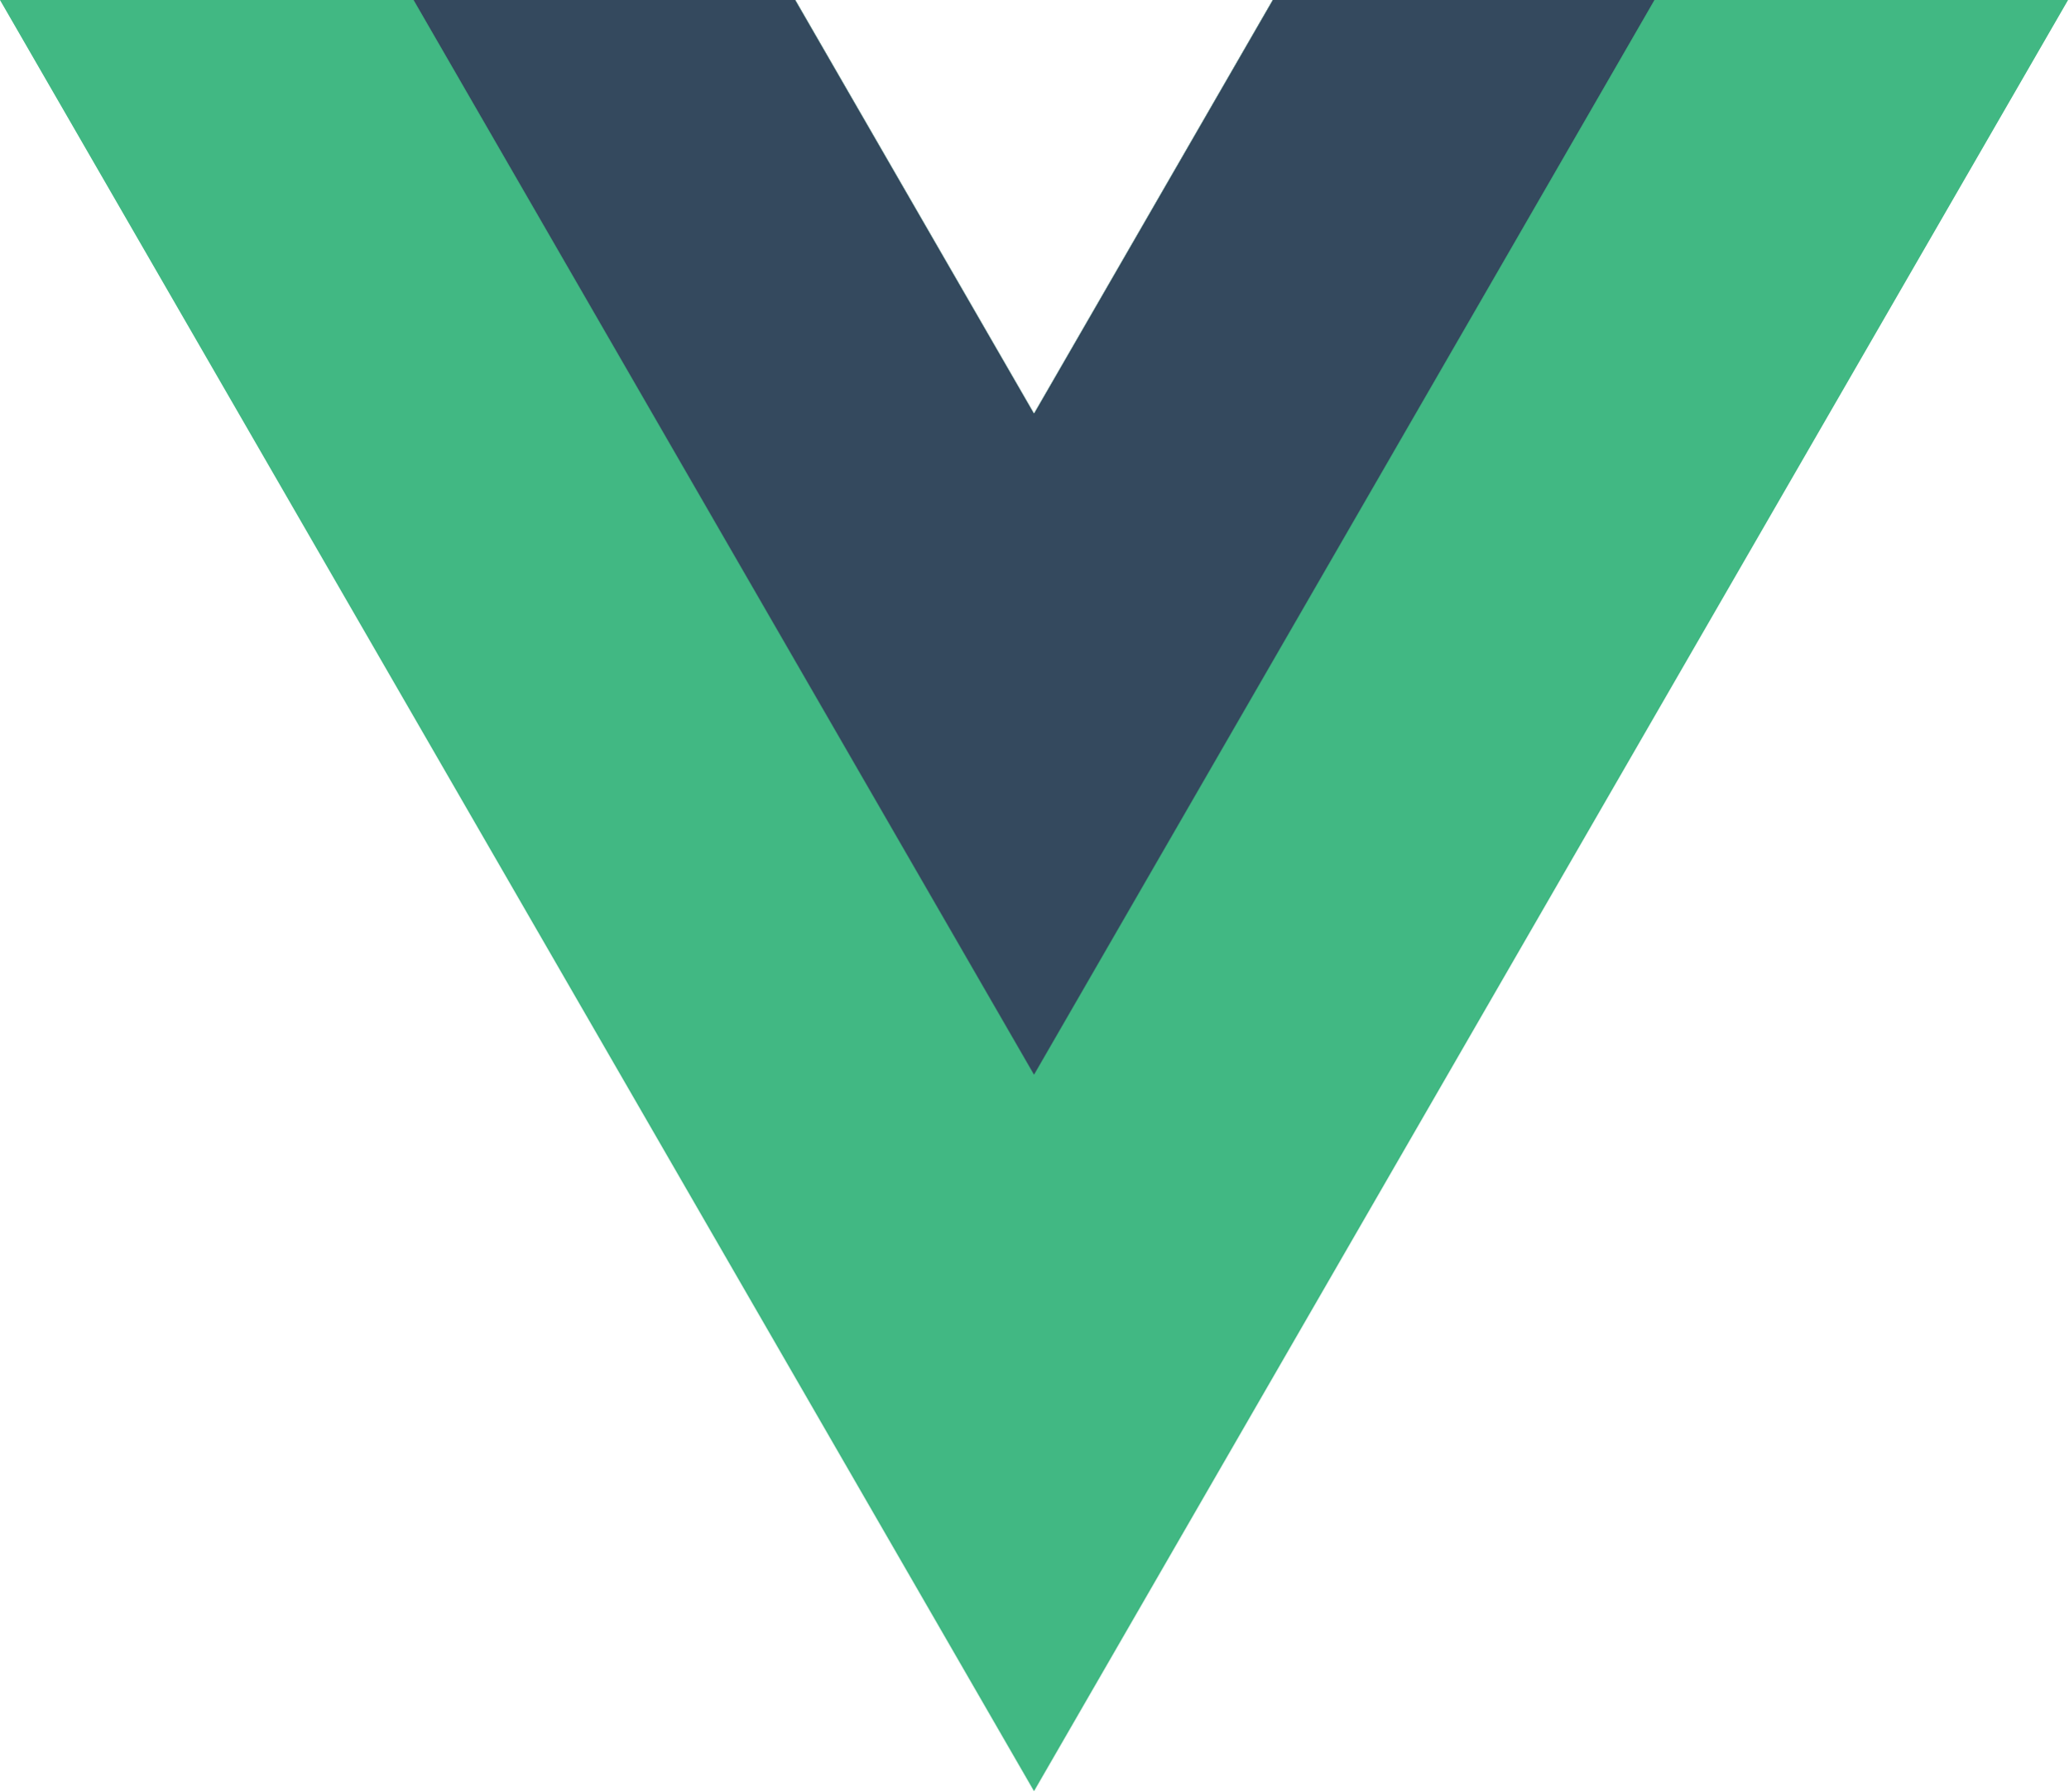
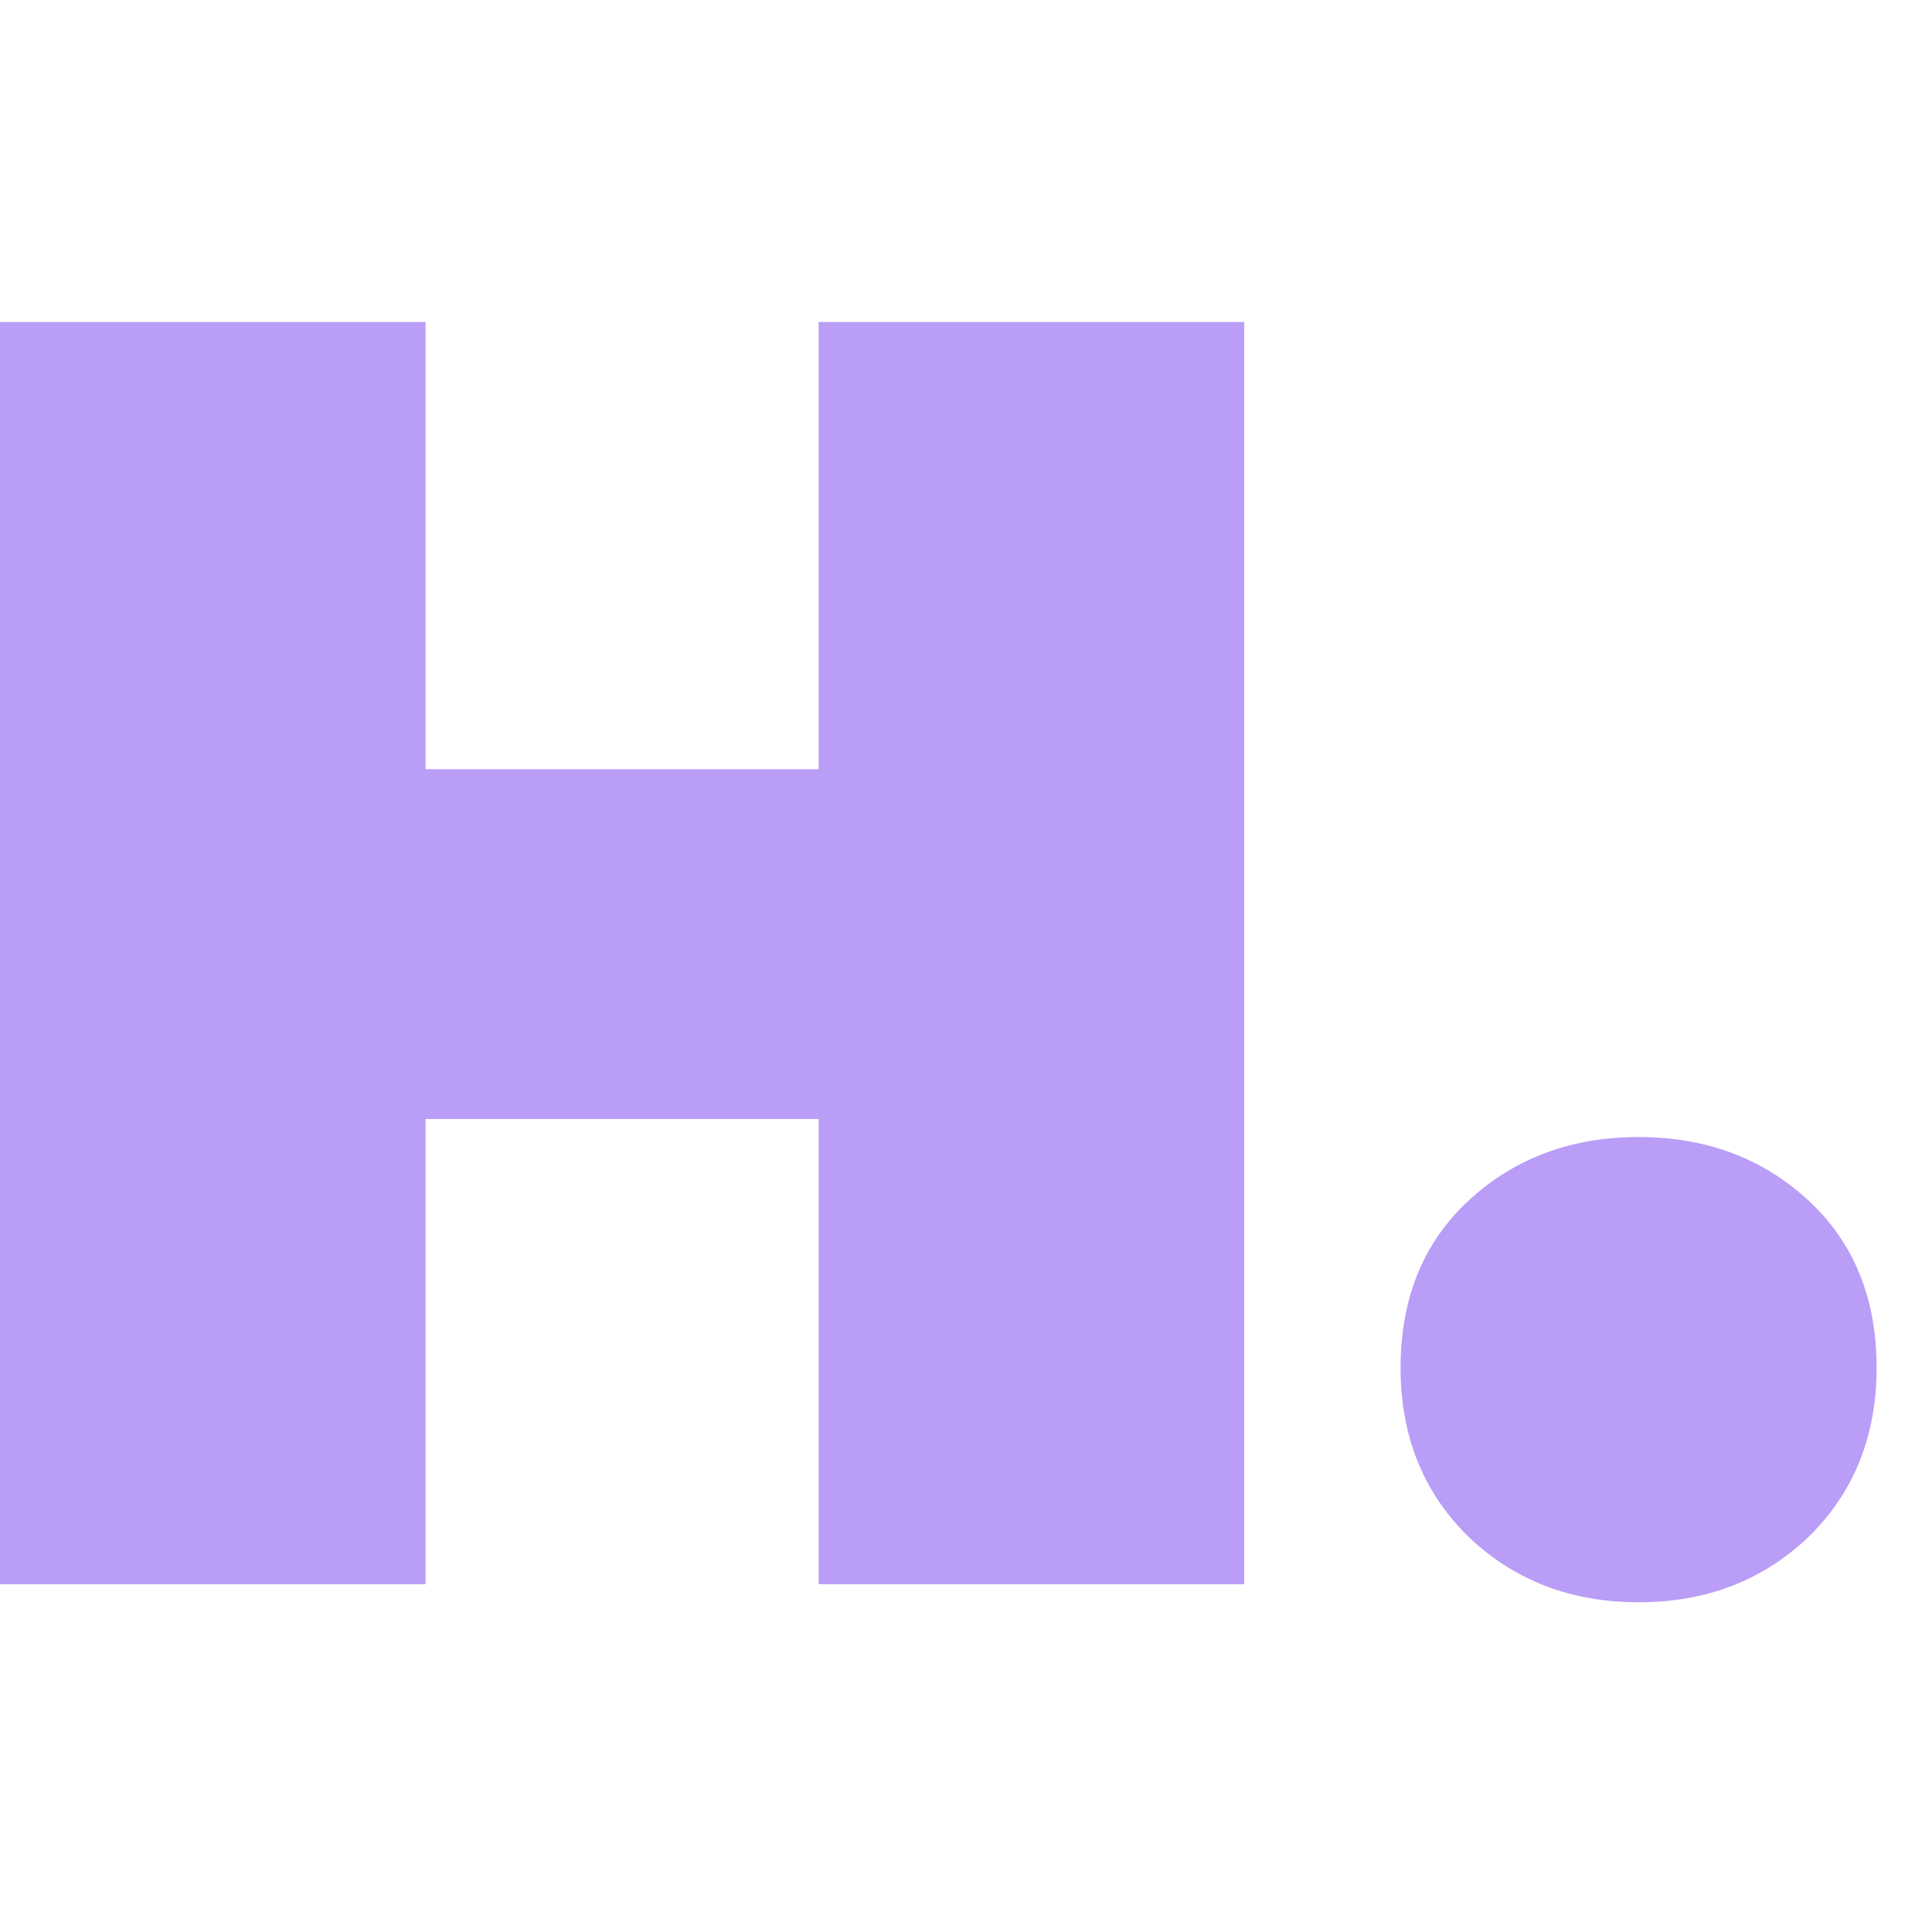
- <svg xmlns="http://www.w3.org/2000/svg" viewBox="0 0 261.76 226.69">
-   <path d="M161.096.001l-30.225 52.351L100.647.001H-.005l130.877 226.688L261.749.001z" fill="#41b883" />
-   <path d="M161.096.001l-30.225 52.351L100.647.001H52.346l78.526 136.01L209.398.001z" fill="#34495e" />
+ <svg xmlns="http://www.w3.org/2000/svg" width="30" height="30" viewBox="0 0 30 30" fill="none">
+   <path d="M25.444 24.88C24.399 24.88 23.521 24.544 22.812 23.872C22.103 23.181 21.748 22.304 21.748 21.24C21.748 20.157 22.103 19.289 22.812 18.636C23.521 17.983 24.399 17.656 25.444 17.656C26.489 17.656 27.367 17.983 28.076 18.636C28.785 19.289 29.14 20.157 29.14 21.24C29.14 22.304 28.785 23.181 28.076 23.872C27.367 24.544 26.489 24.88 25.444 24.88Z" fill="#BA9DF7" />
+   <path d="M12.712 5H19.32V24.6H12.712V5ZM6.608 24.6H0V5H6.608V24.6ZM13.16 17.376H6.16V11.944H13.16V17.376Z" fill="#BA9DF7" />
</svg>
